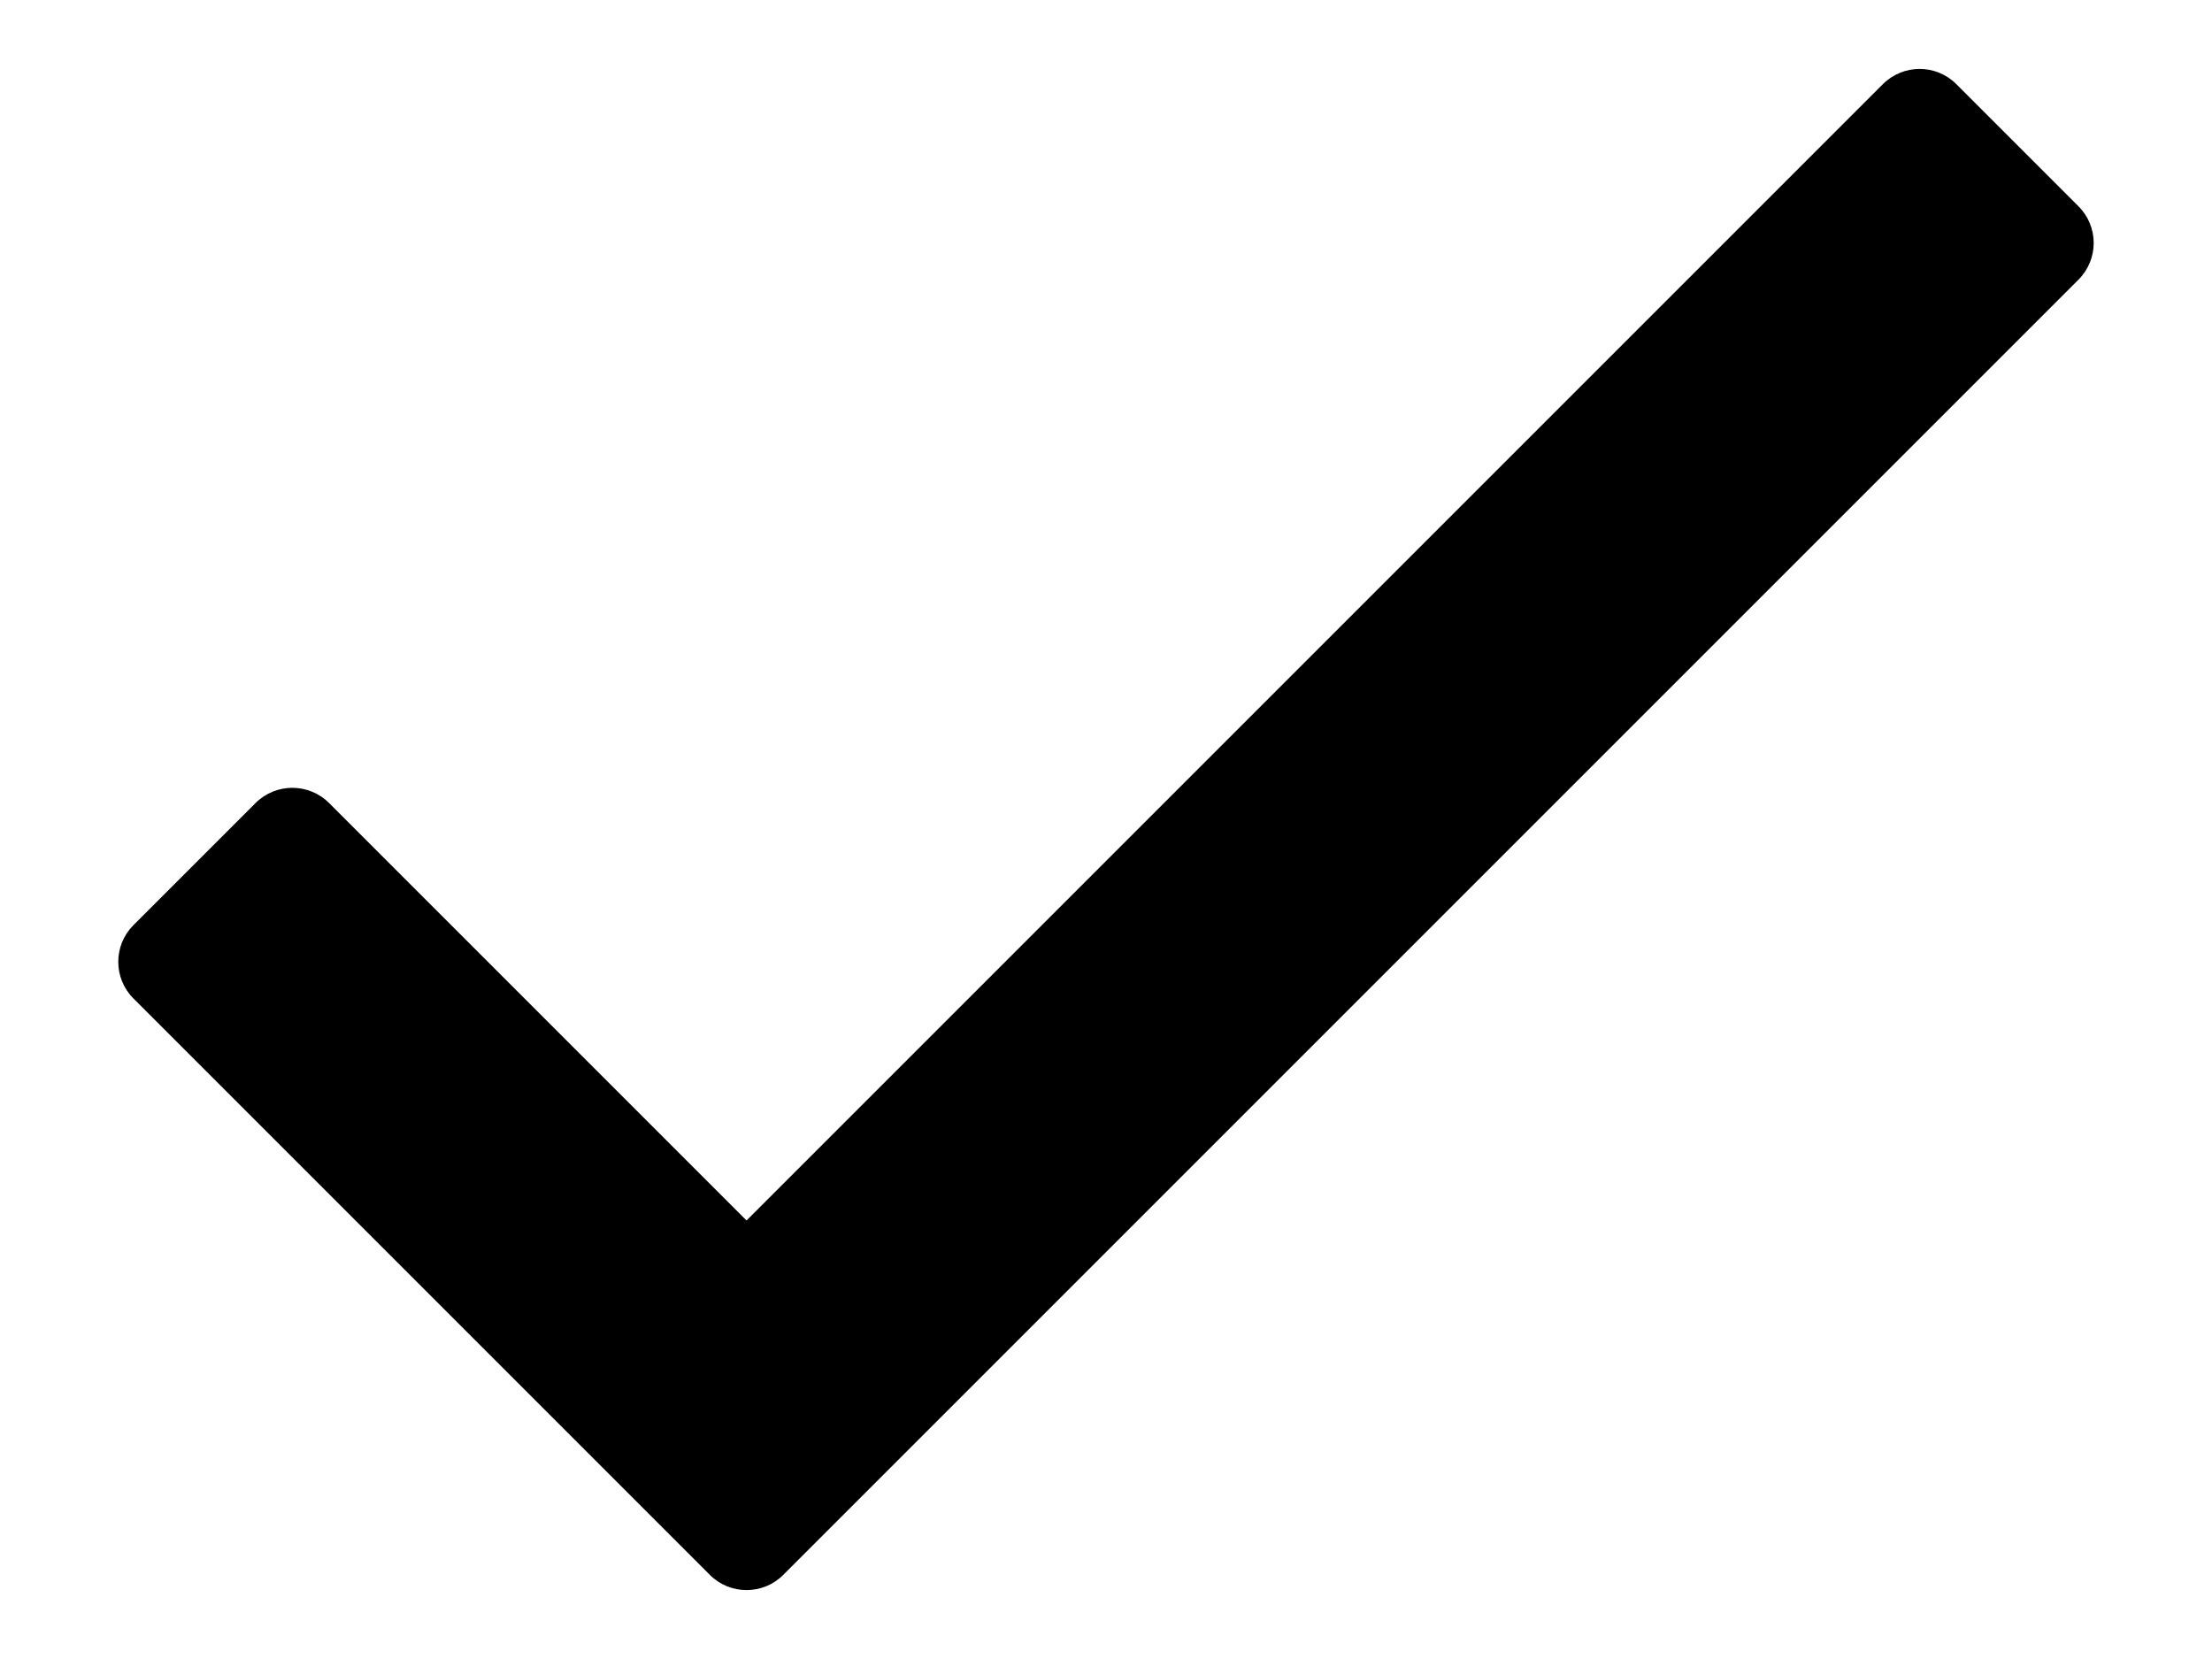
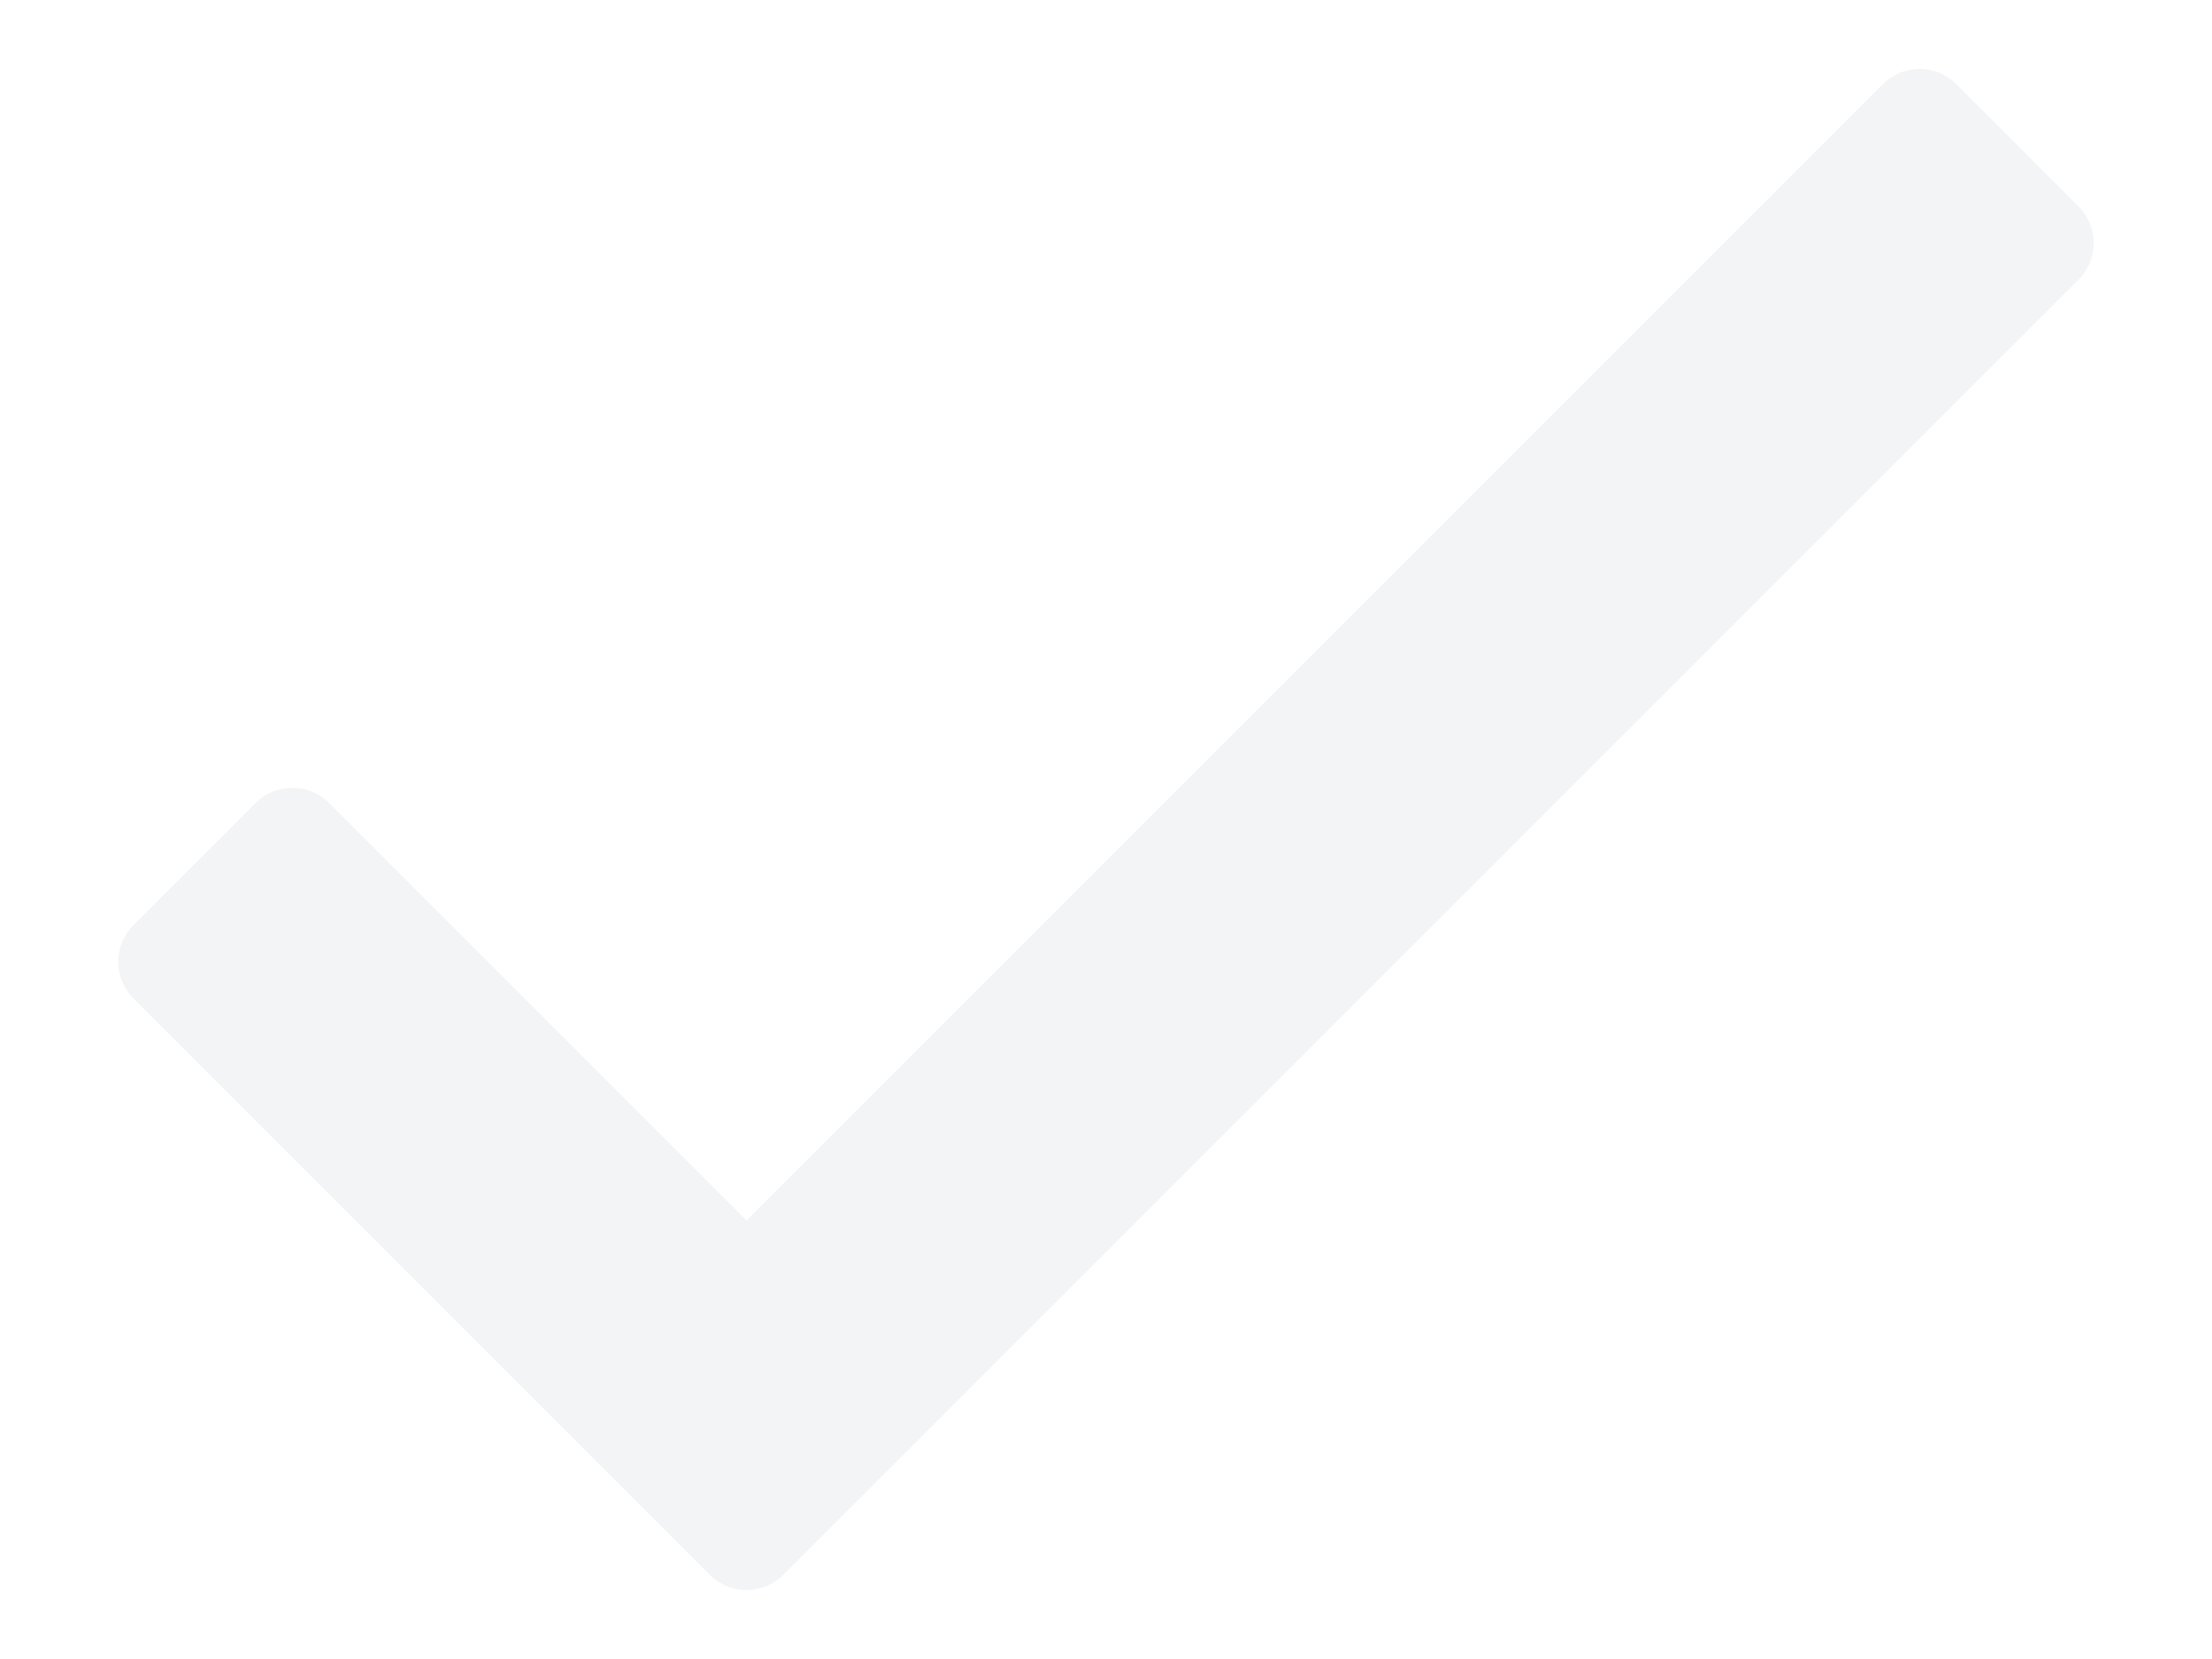
<svg xmlns="http://www.w3.org/2000/svg" width="16" height="12" viewBox="0 0 16 12" fill="none">
-   <path d="M13.62 0.608L5.4 8.828L2.38 5.808C2.233 5.662 1.996 5.662 1.849 5.808L0.965 6.692C0.819 6.838 0.819 7.076 0.965 7.222L5.135 11.392C5.281 11.538 5.519 11.538 5.665 11.392L15.034 2.023C15.181 1.876 15.181 1.639 15.034 1.492L14.15 0.608C14.004 0.462 13.767 0.462 13.62 0.608Z" fill="currentColor" />
+   <path d="M13.62 0.608L5.4 8.828L2.38 5.808C2.233 5.662 1.996 5.662 1.849 5.808L0.965 6.692C0.819 6.838 0.819 7.076 0.965 7.222L5.135 11.392C5.281 11.538 5.519 11.538 5.665 11.392L15.034 2.023C15.181 1.876 15.181 1.639 15.034 1.492L14.15 0.608C14.004 0.462 13.767 0.462 13.62 0.608Z" fill="#F3F4F6" />
</svg>
